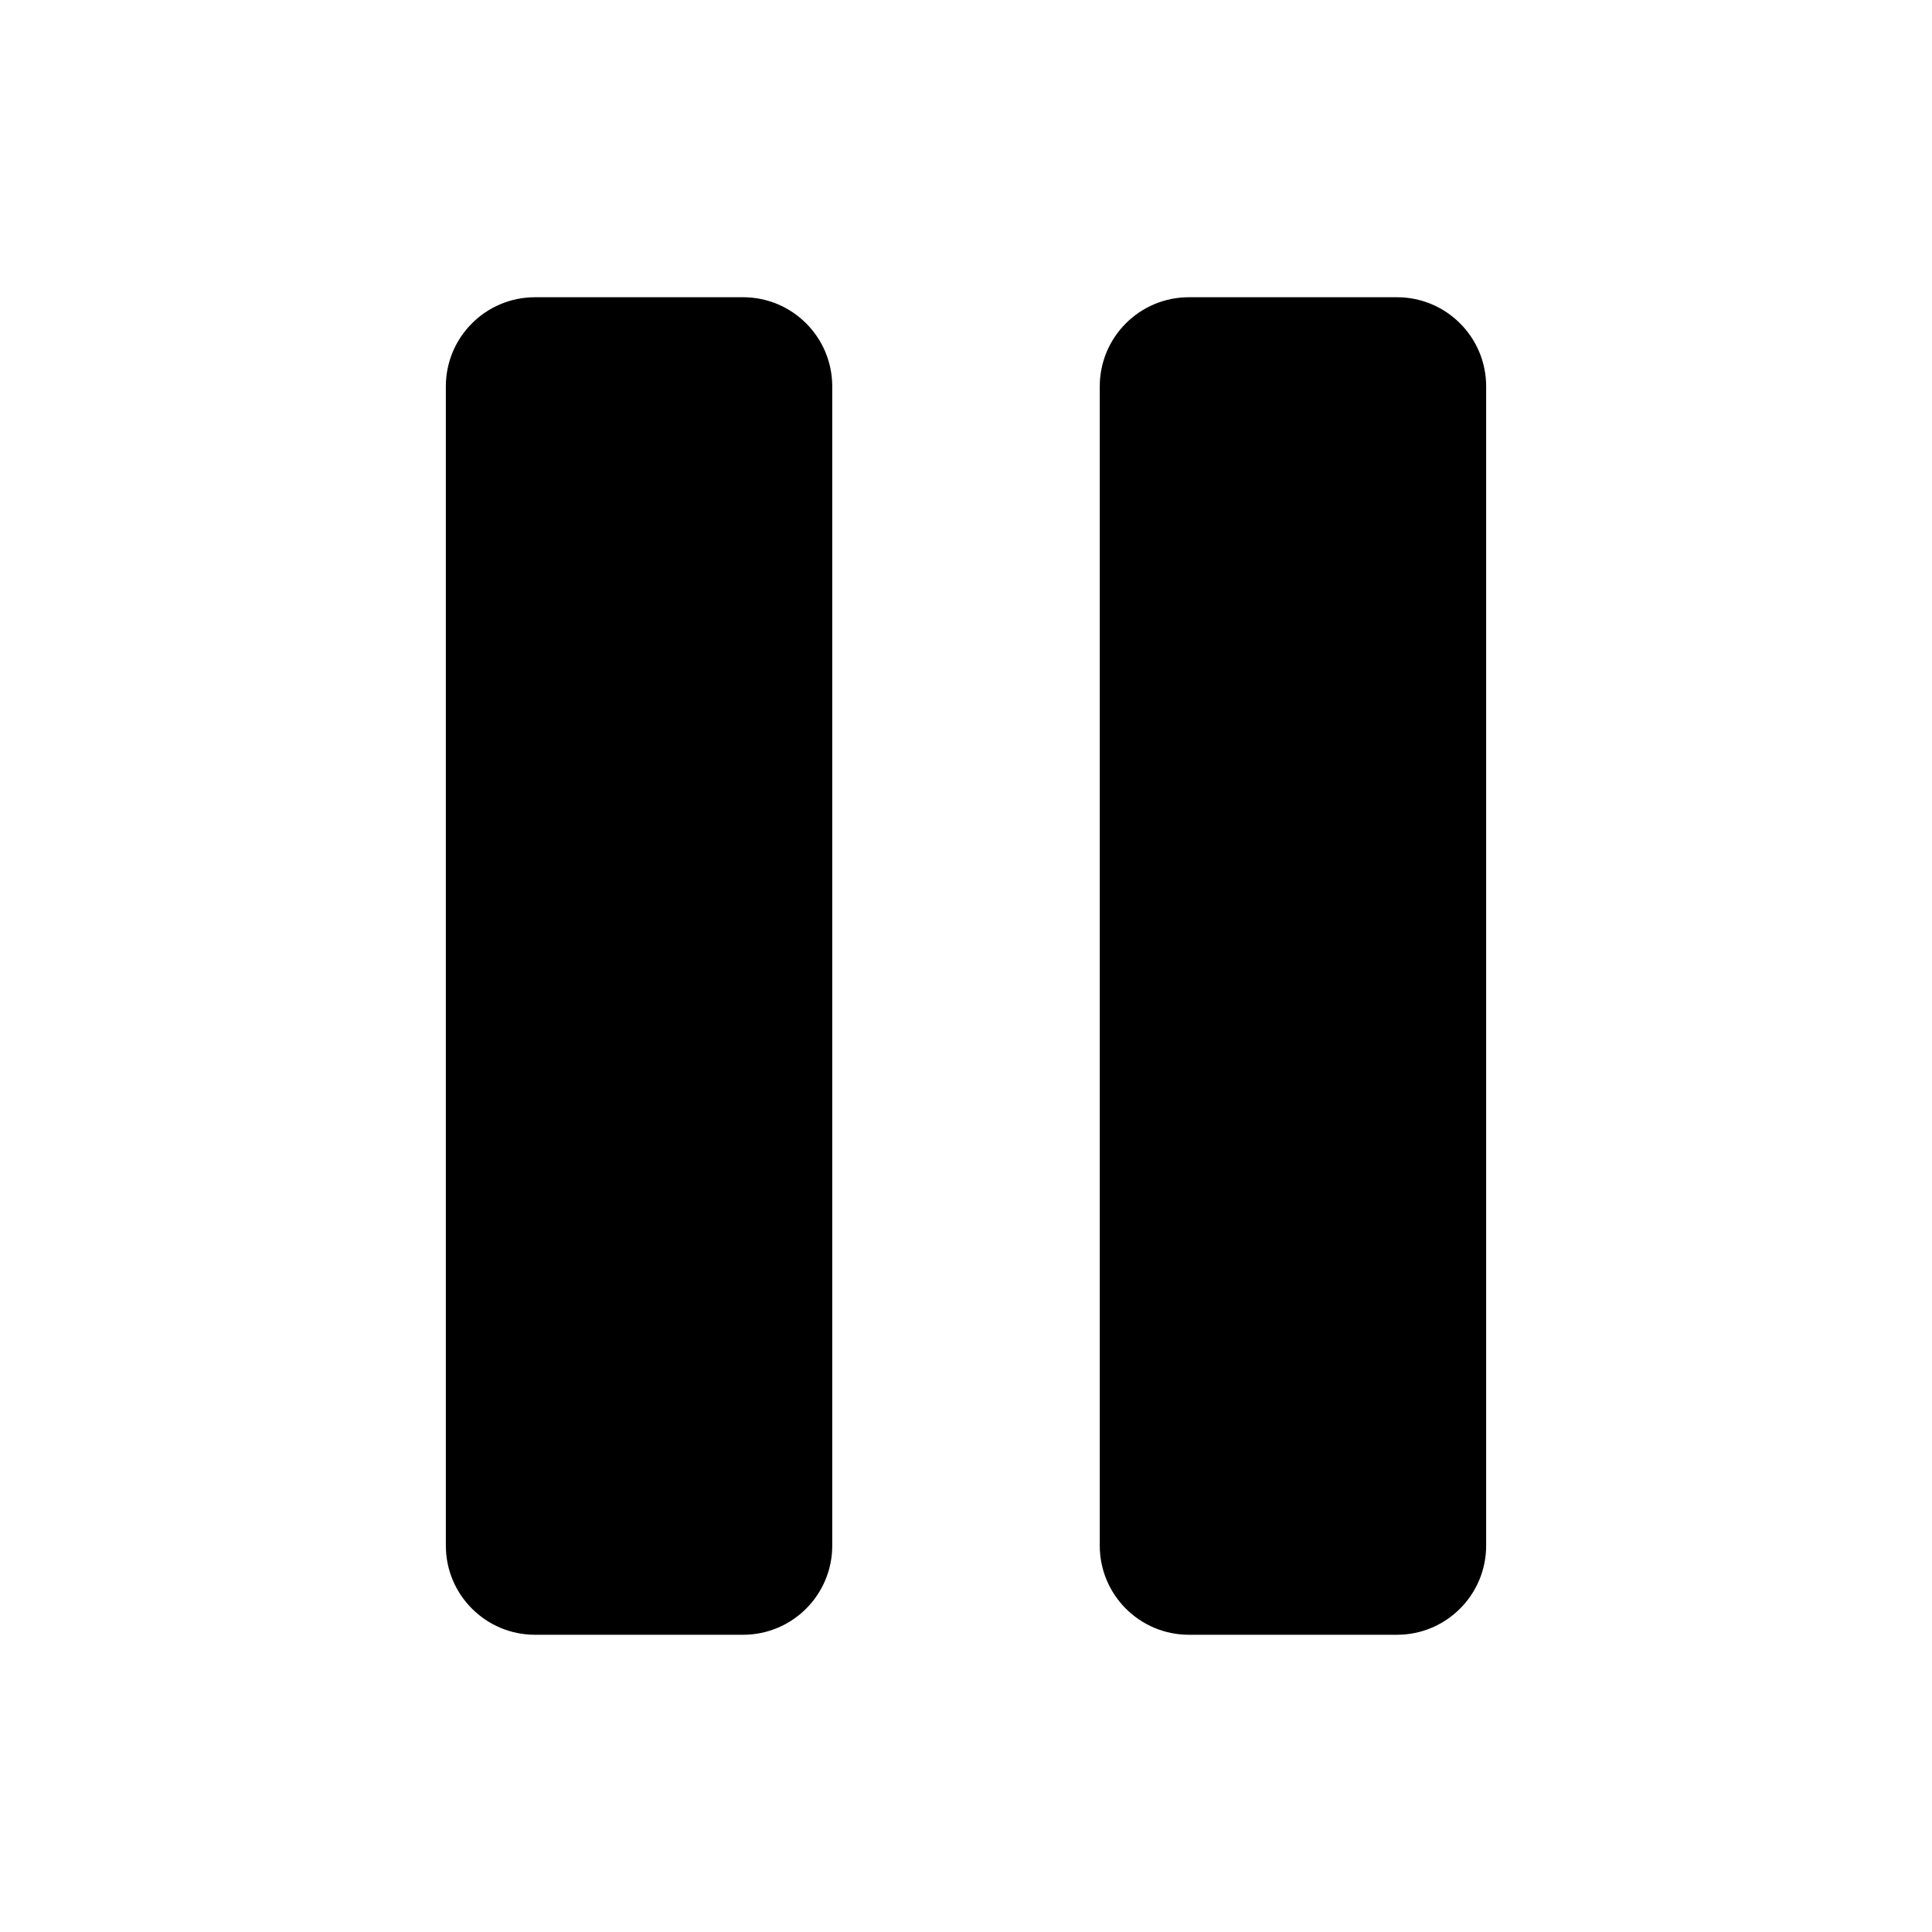
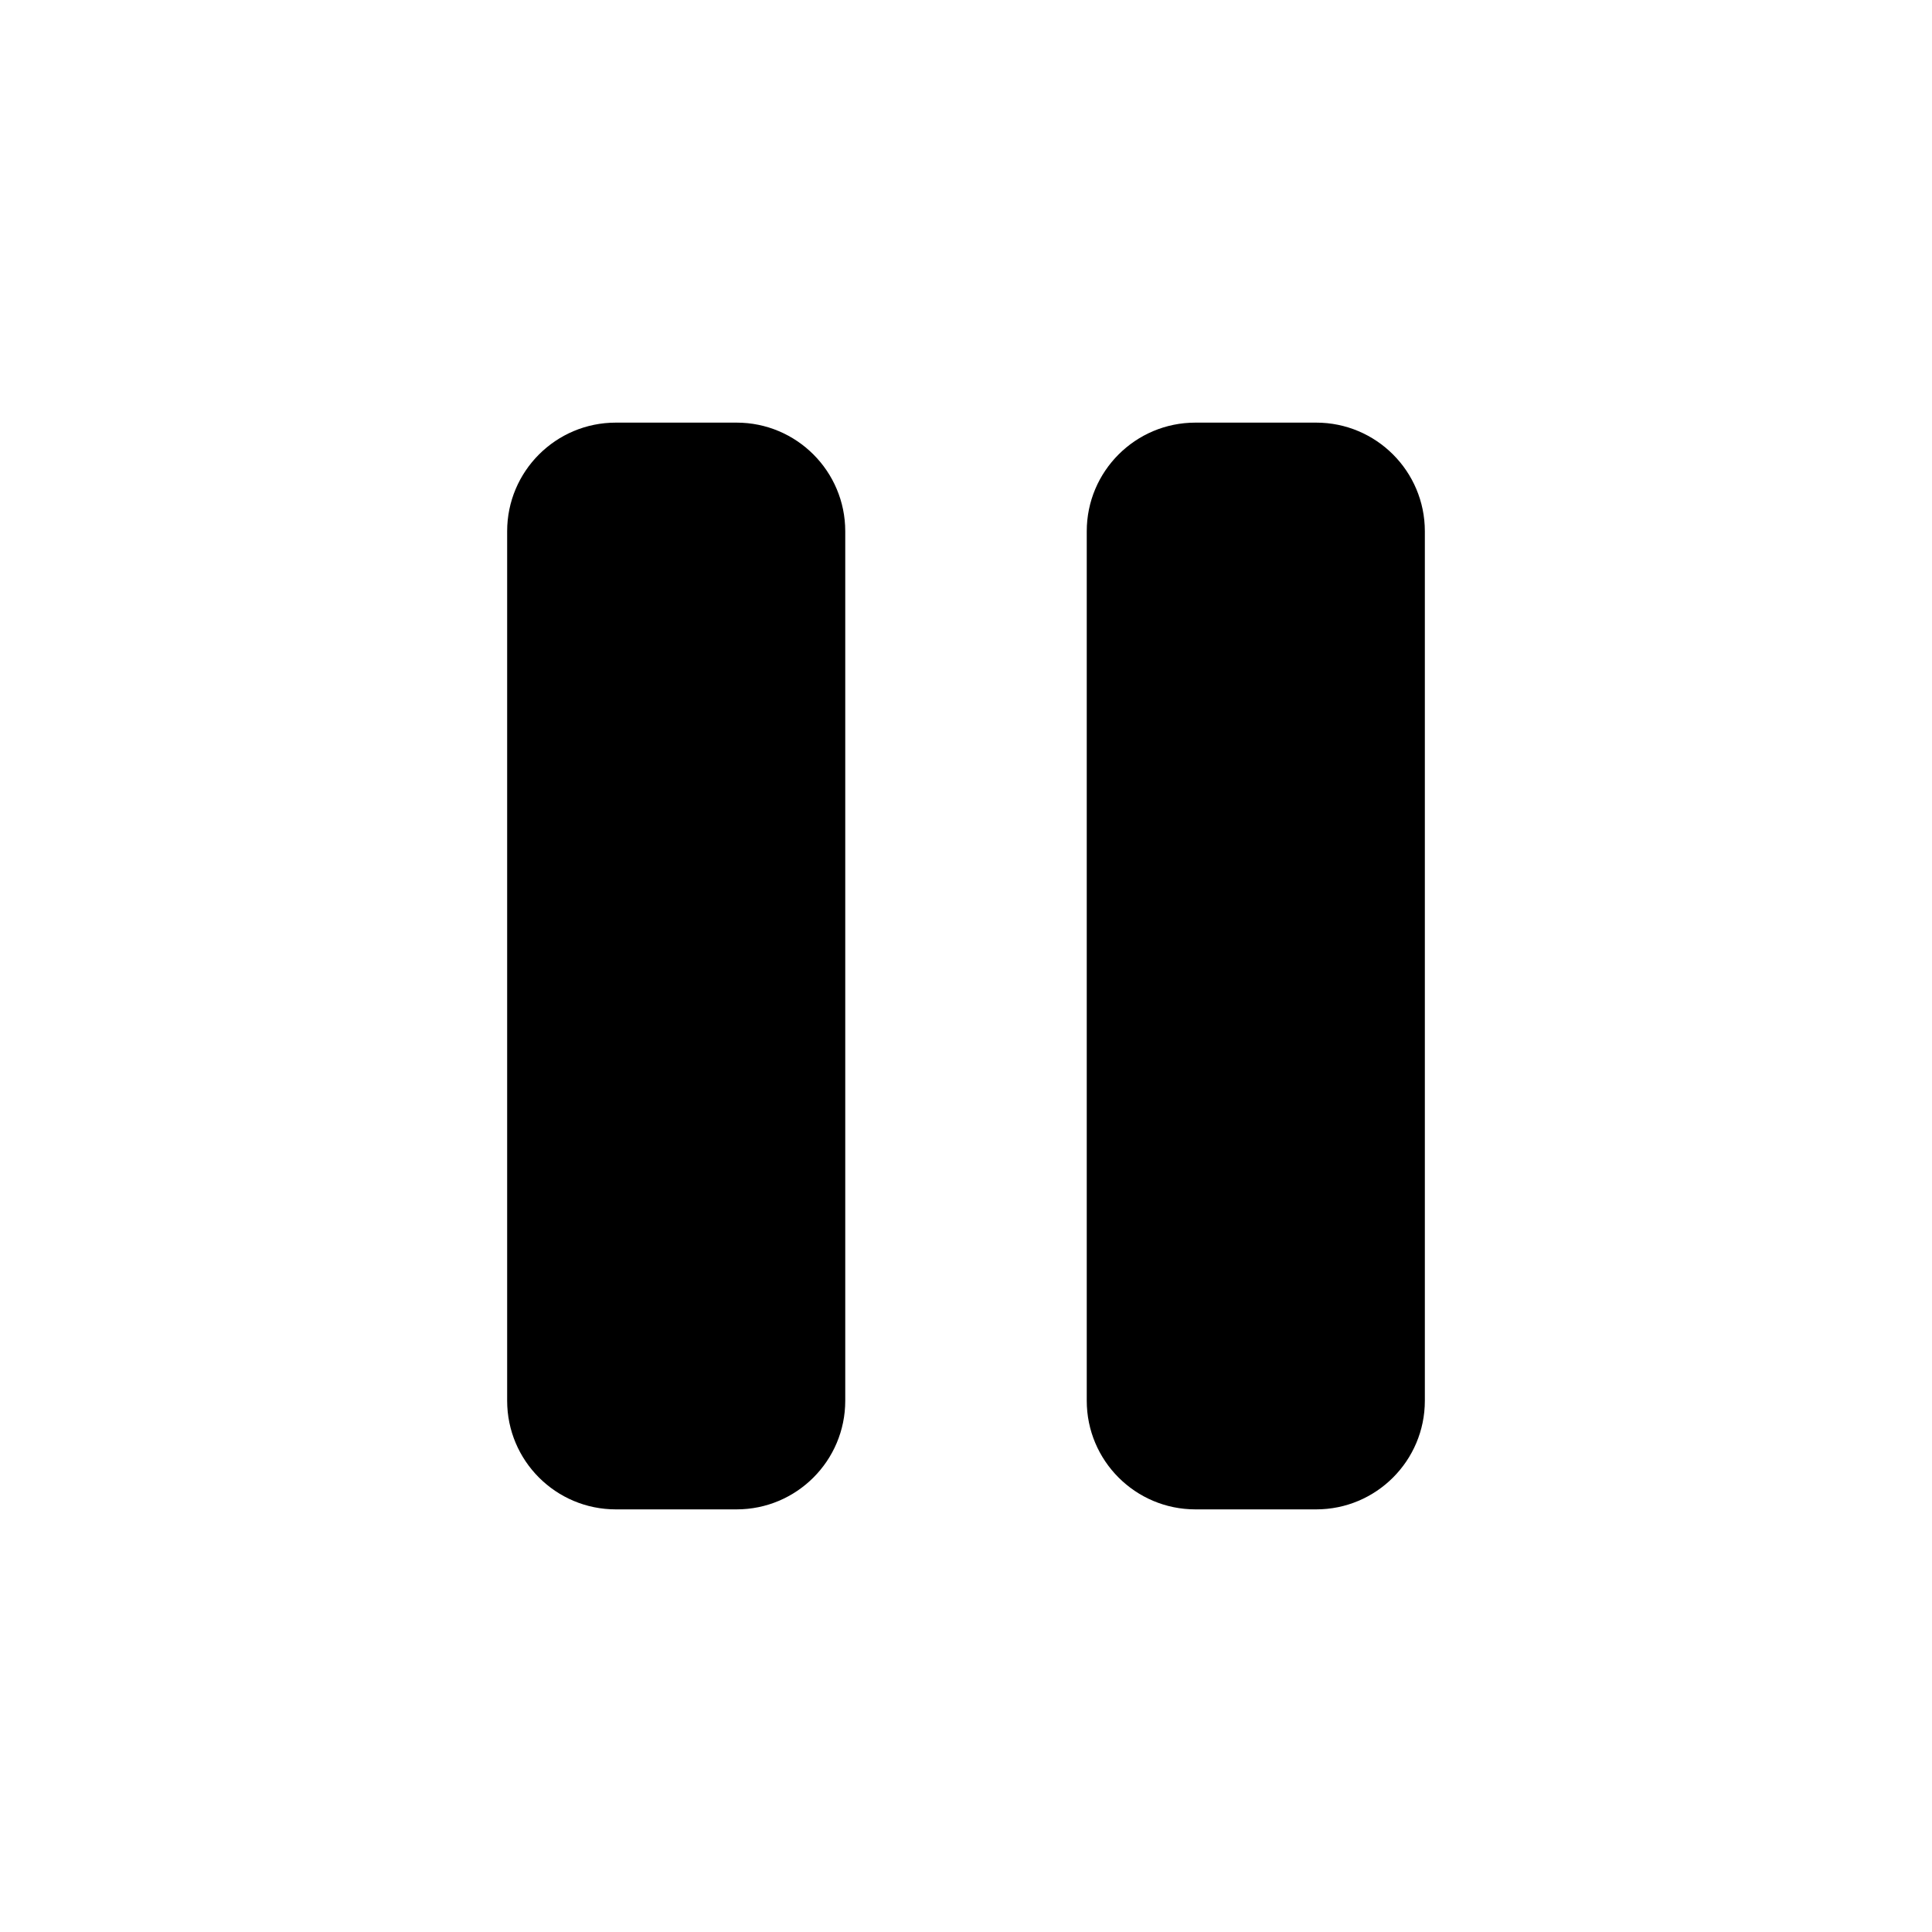
- <svg xmlns="http://www.w3.org/2000/svg" width="13" height="13" viewBox="0 0 13 13" fill="none" aria-hidden="true">
-   <rect x="3" y="2" width="2.6" height="9" rx="0.6" fill="currentColor" />
-   <rect x="7.4" y="2" width="2.6" height="9" rx="0.6" fill="currentColor" />
+ <svg xmlns="http://www.w3.org/2000/svg" width="16" height="16" viewBox="0 0 16 16" fill="none" aria-hidden="true">
+   <rect x="4.2" y="3.5" width="2.8" height="9" rx="0.9" fill="currentColor" />
+   <rect x="9" y="3.5" width="2.8" height="9" rx="0.9" fill="currentColor" />
</svg>
